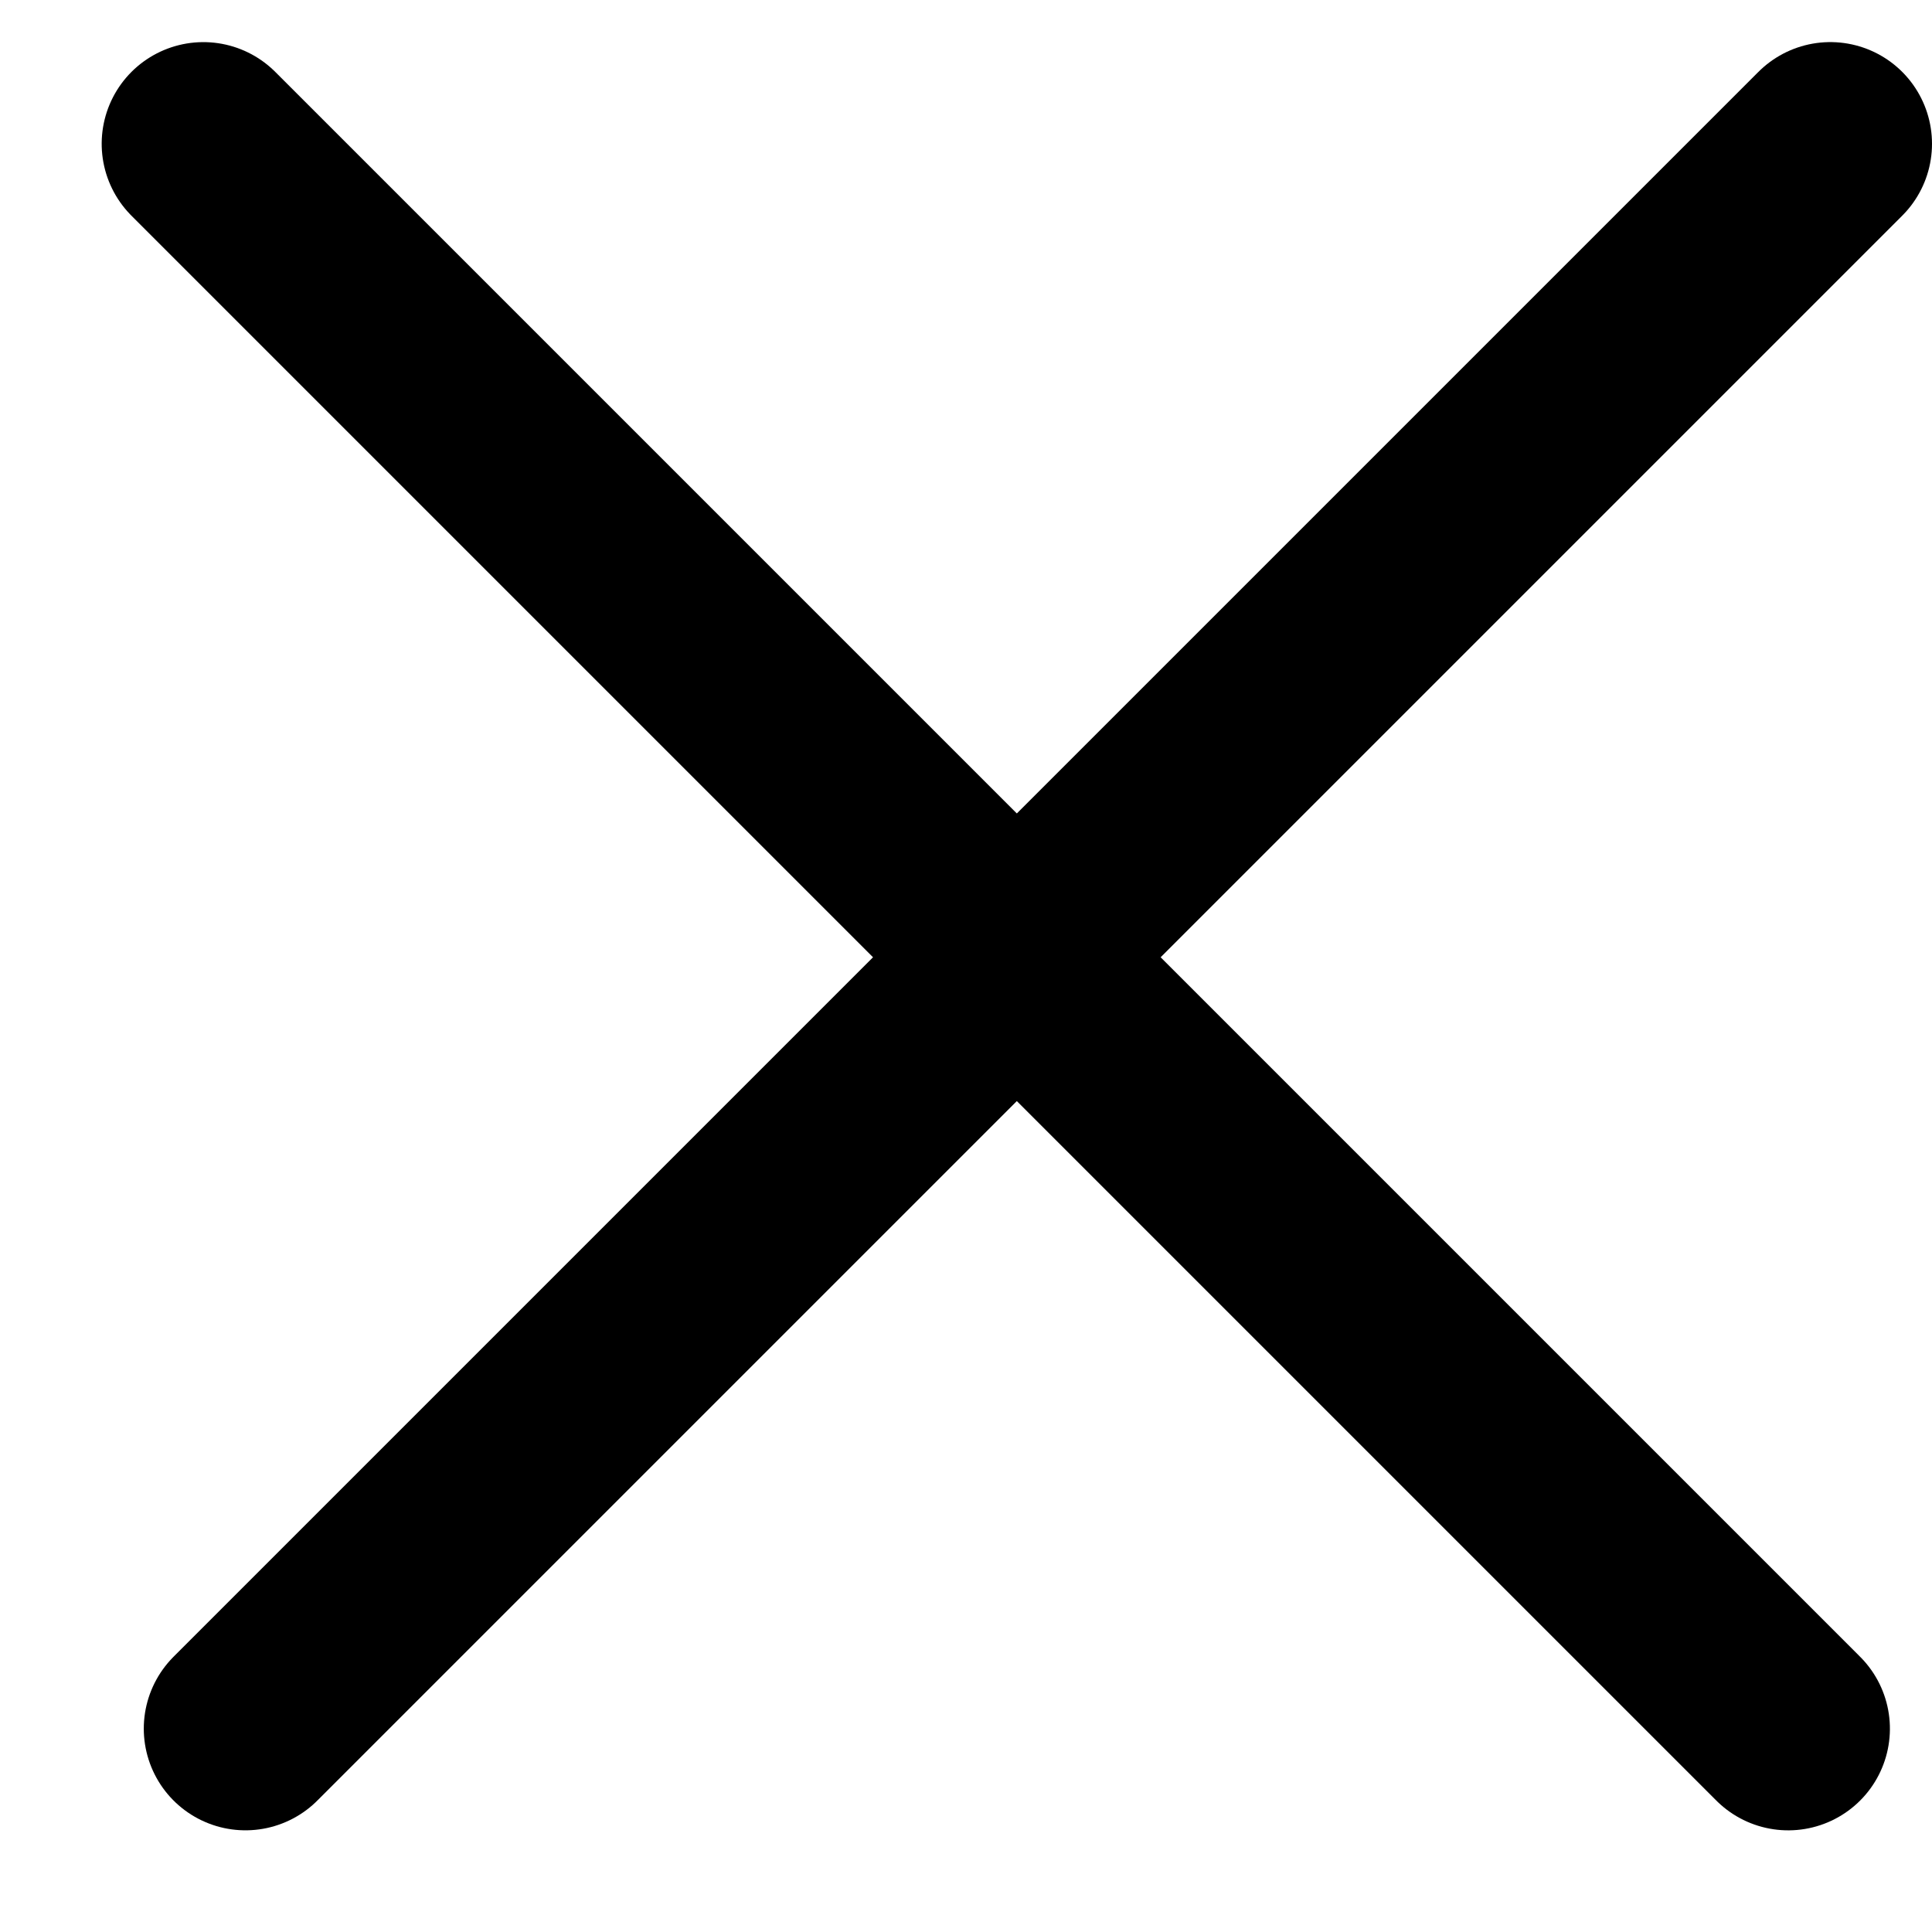
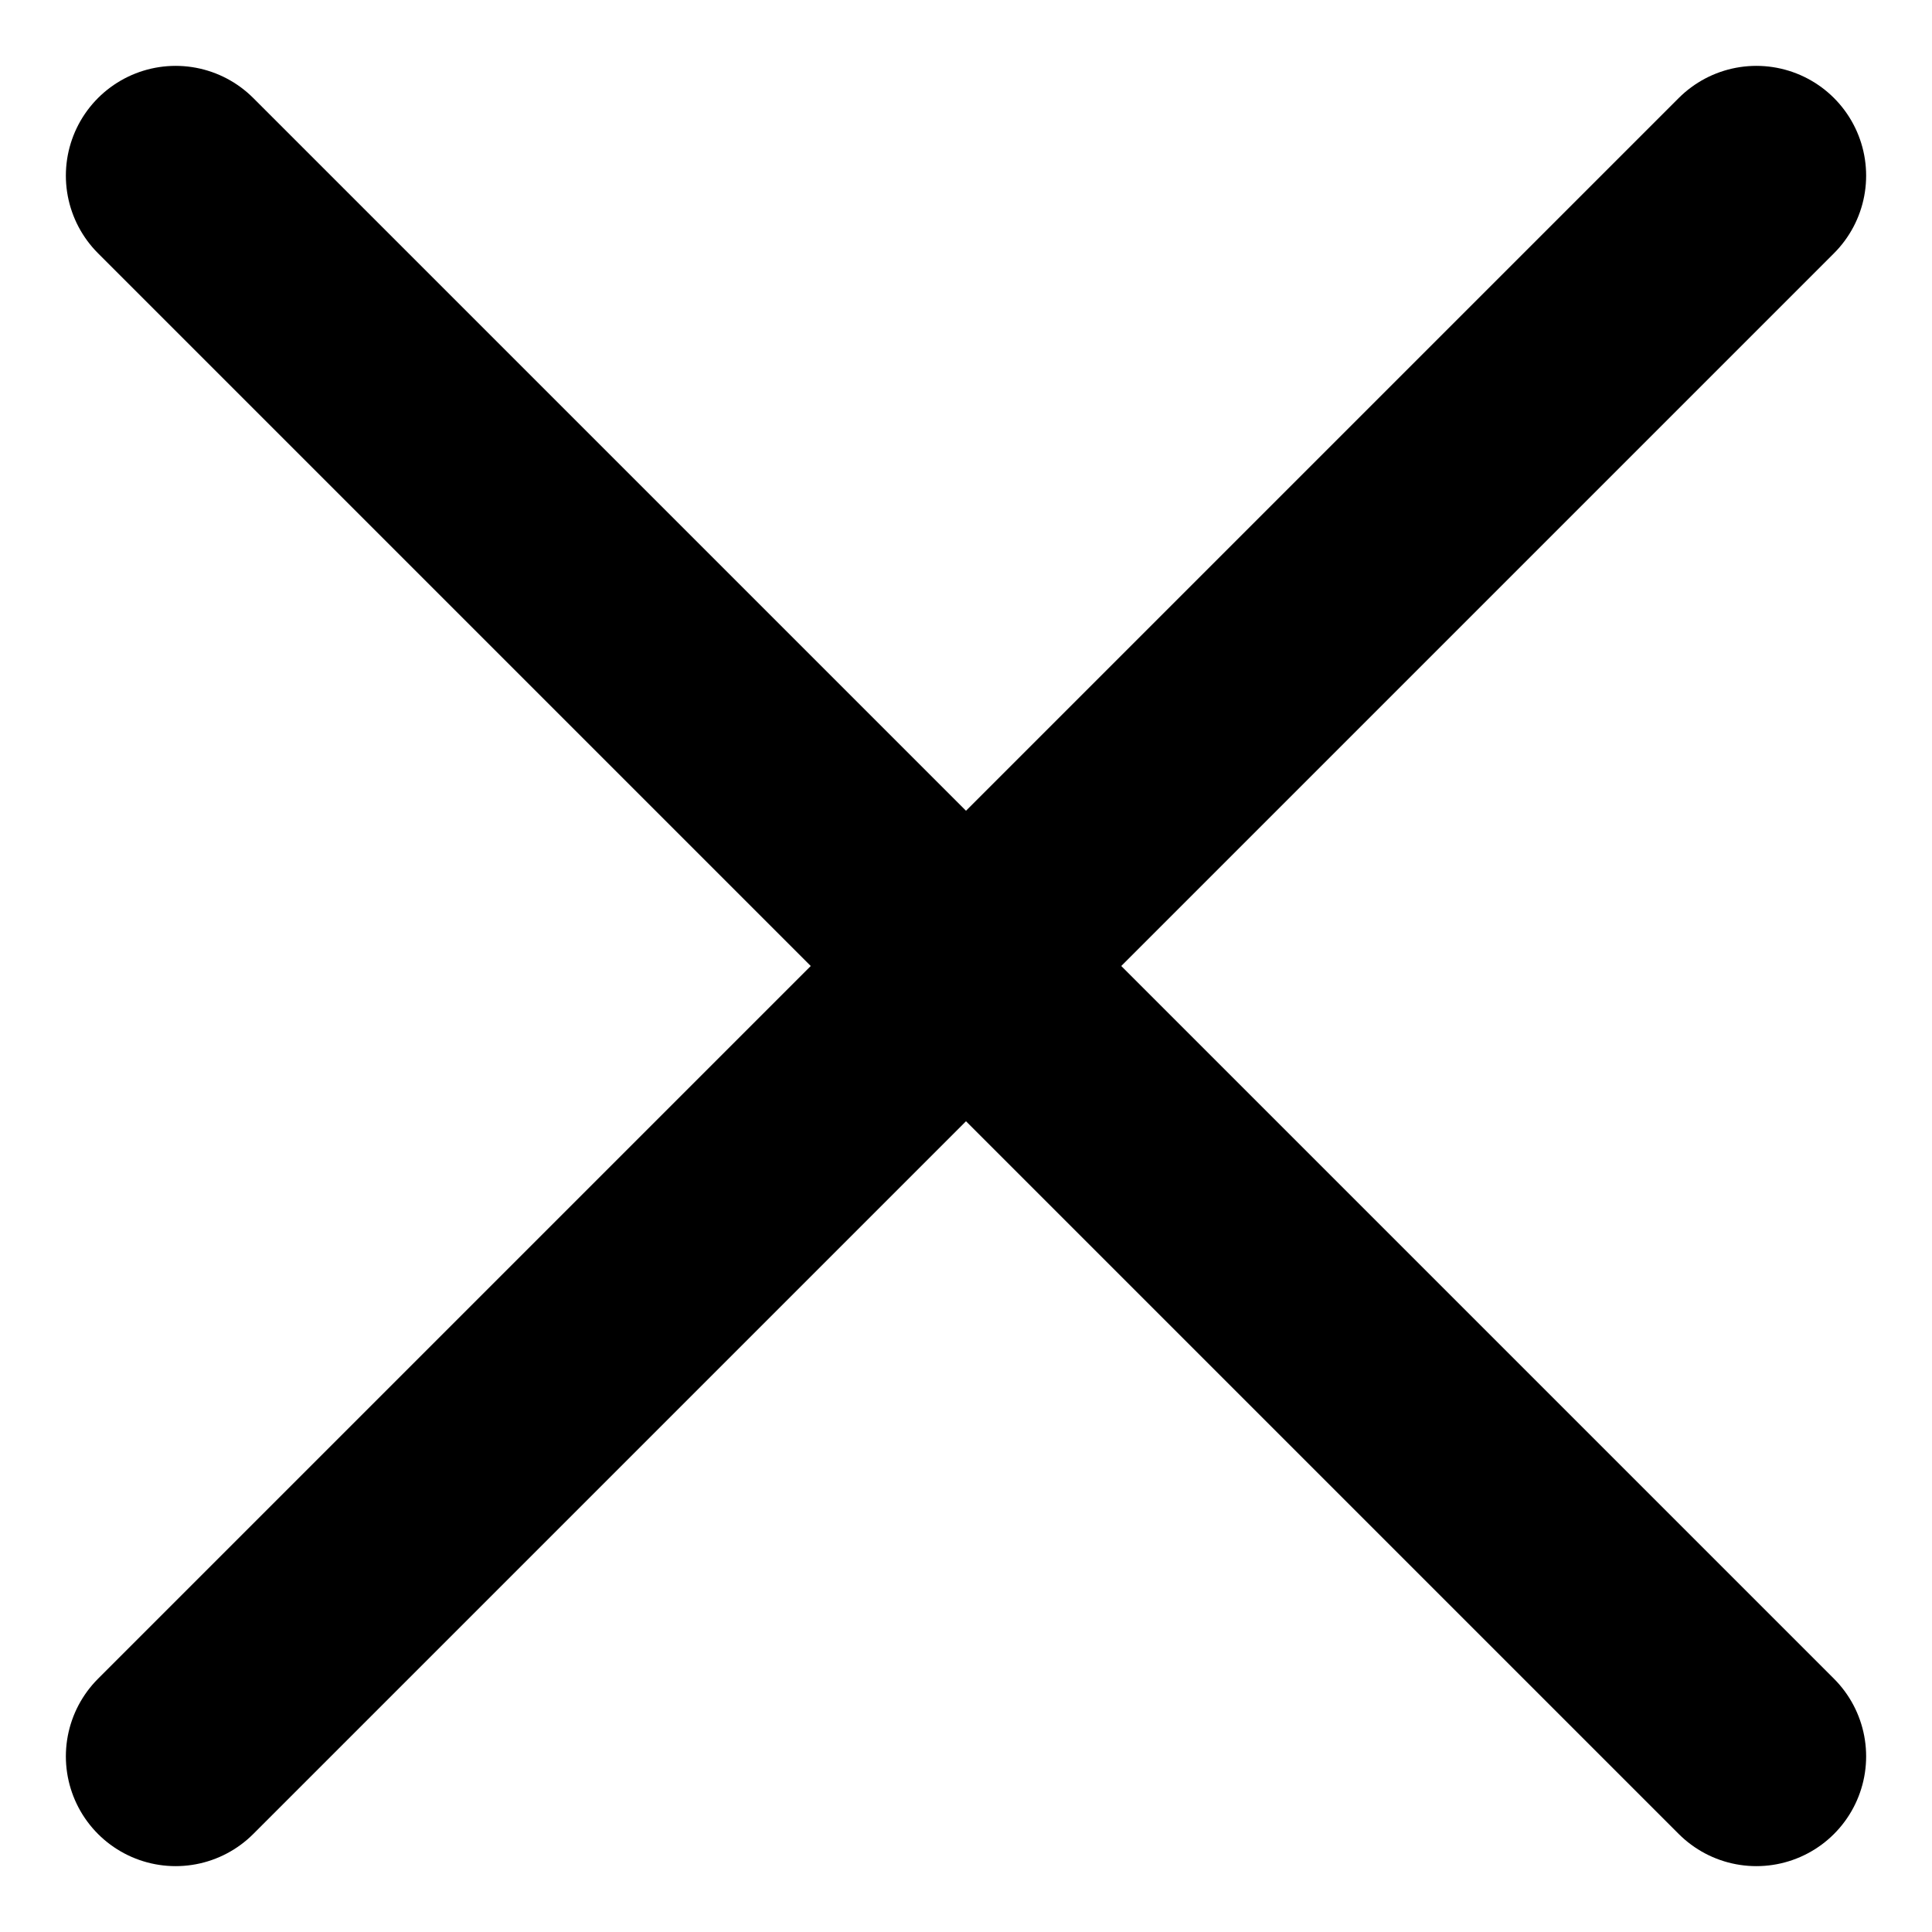
- <svg xmlns="http://www.w3.org/2000/svg" width="19" height="19" viewBox="0 0 19 19" fill="none">
-   <line x1="18" y1="1.414" x2="2.414" y2="17" stroke="black" stroke-width="2" stroke-linecap="round" />
-   <line x1="1" y1="-1" x2="23.042" y2="-1" transform="matrix(0.707107 0.707107 0.707107 -0.707107 2 0)" stroke="black" stroke-width="2" stroke-linecap="round" />
+ <svg xmlns="http://www.w3.org/2000/svg" width="22" height="22" viewBox="0 0 22 22" fill="none">
+   <path d="M20 2L2 20" stroke="black" stroke-width="2.5" stroke-linecap="round" />
+   <path d="M2 2L20 20" stroke="black" stroke-width="2.5" stroke-linecap="round" />
</svg>
